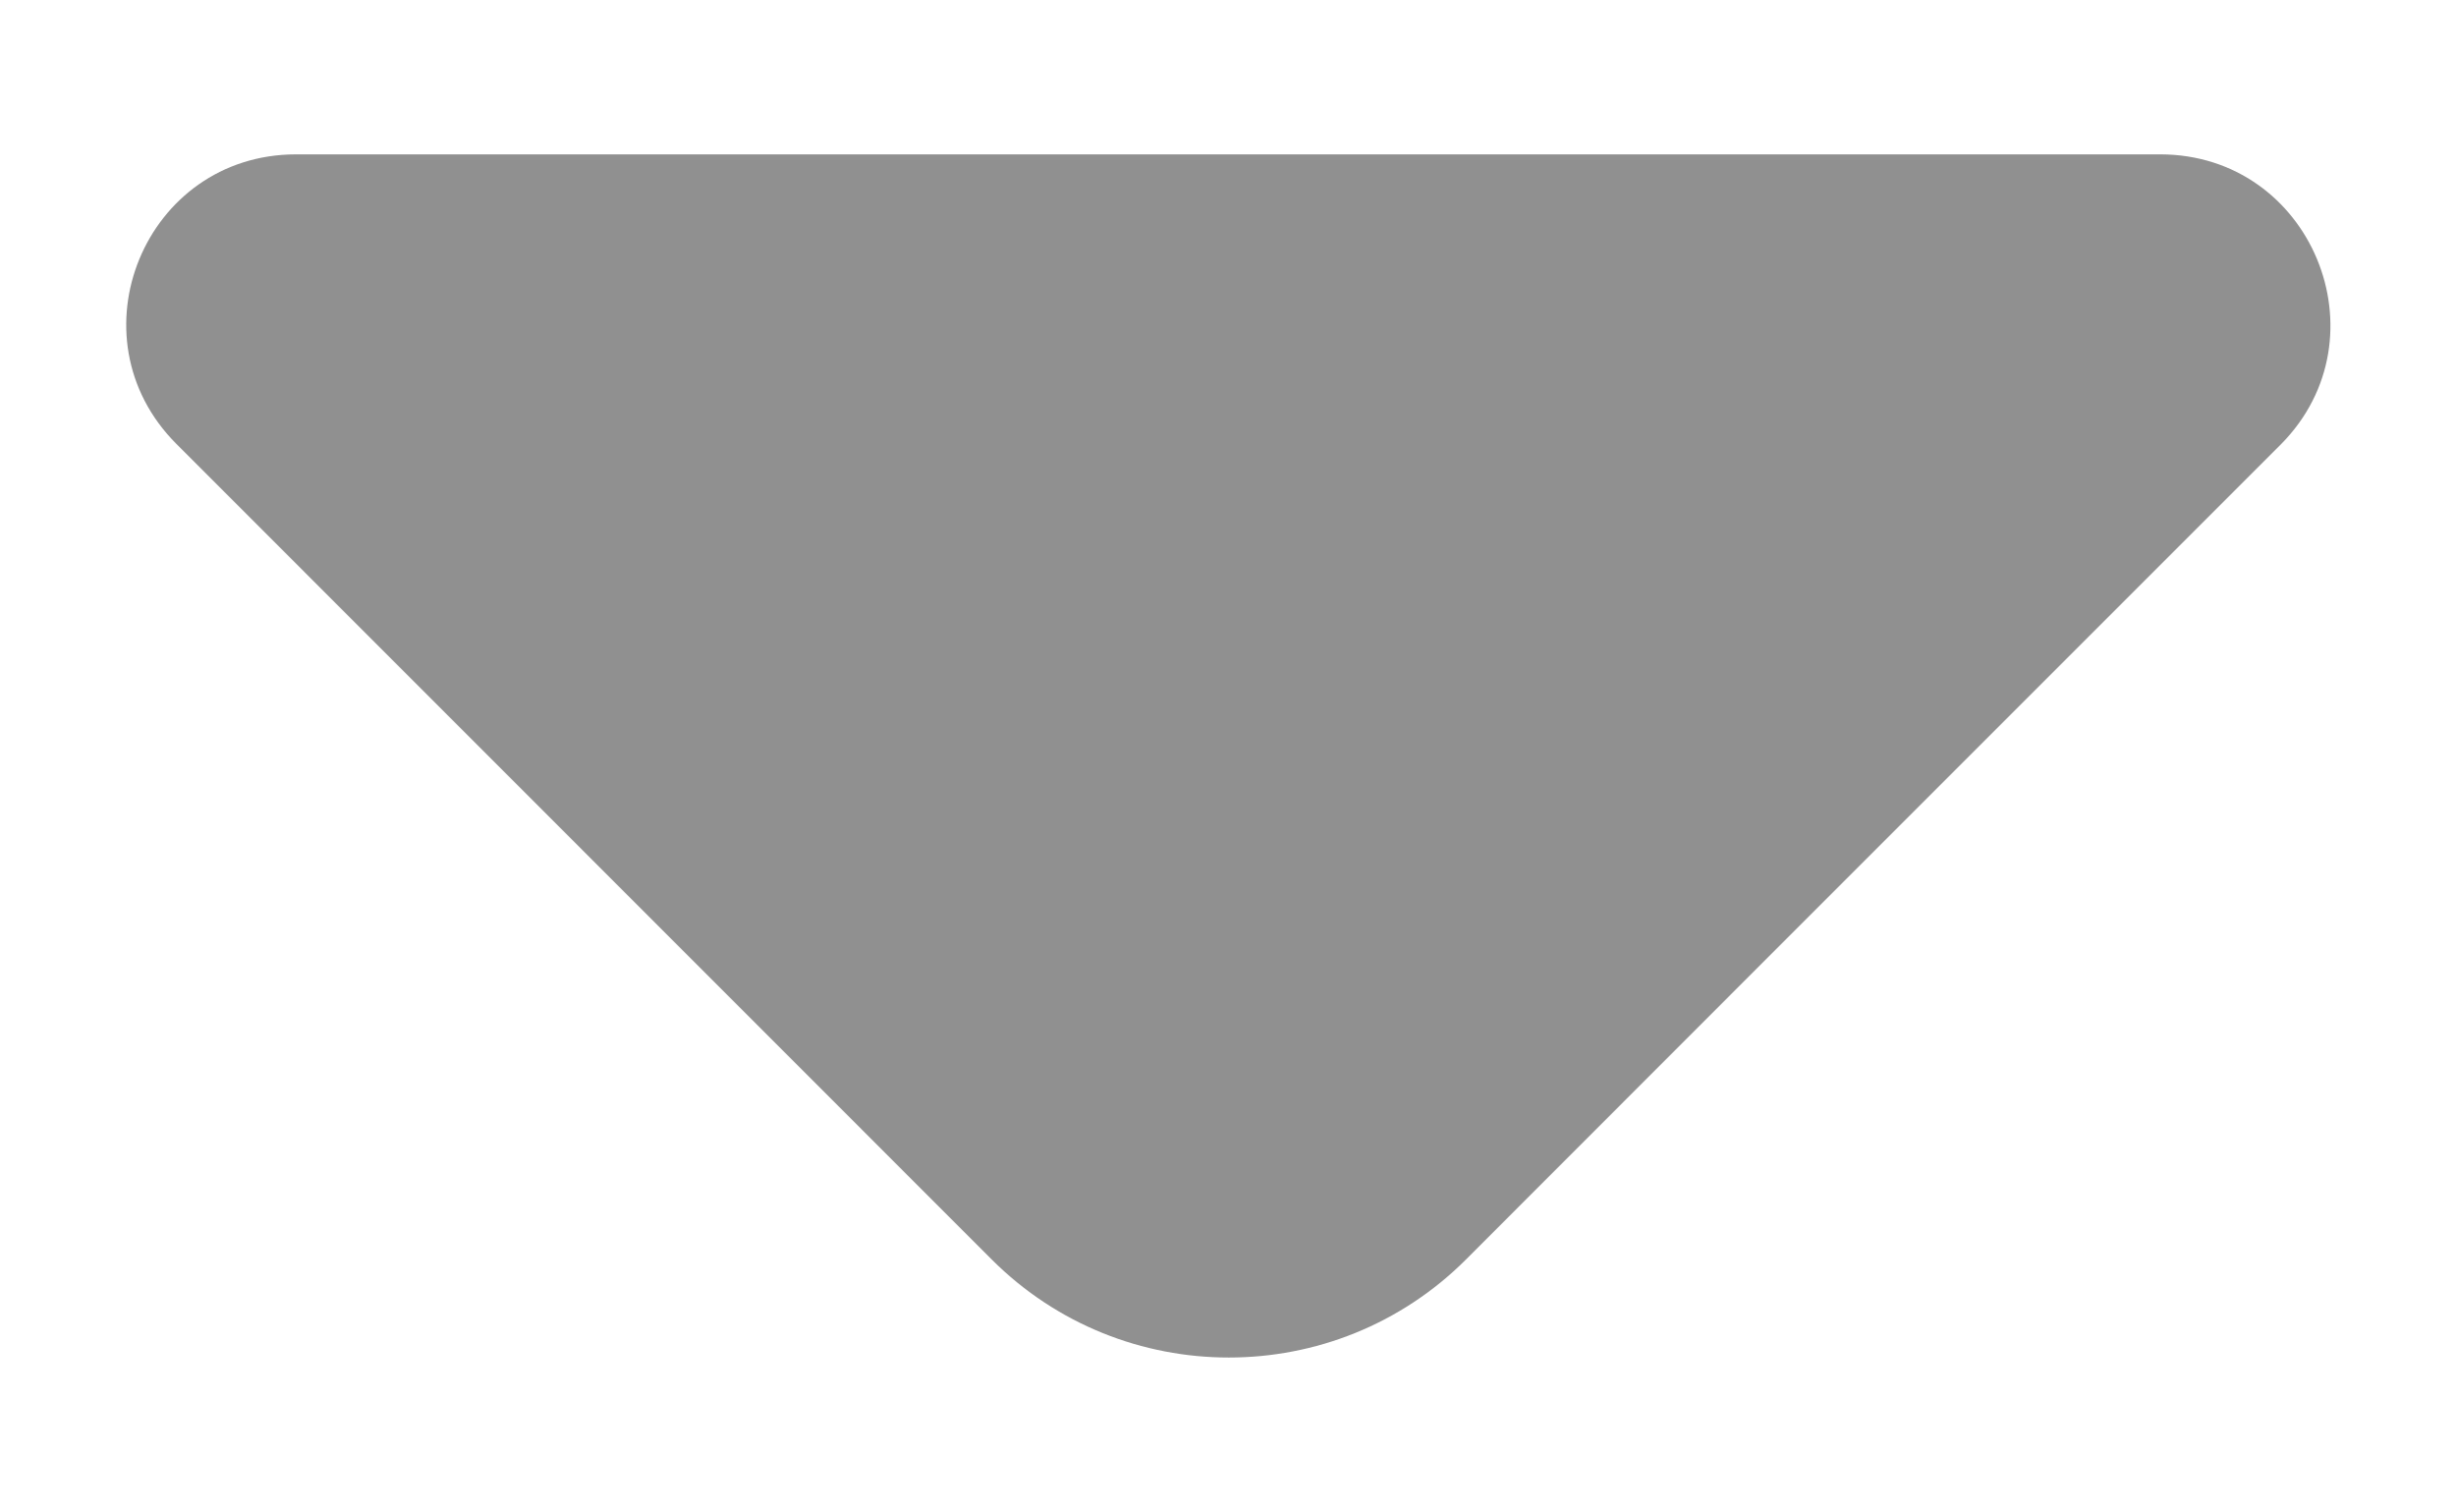
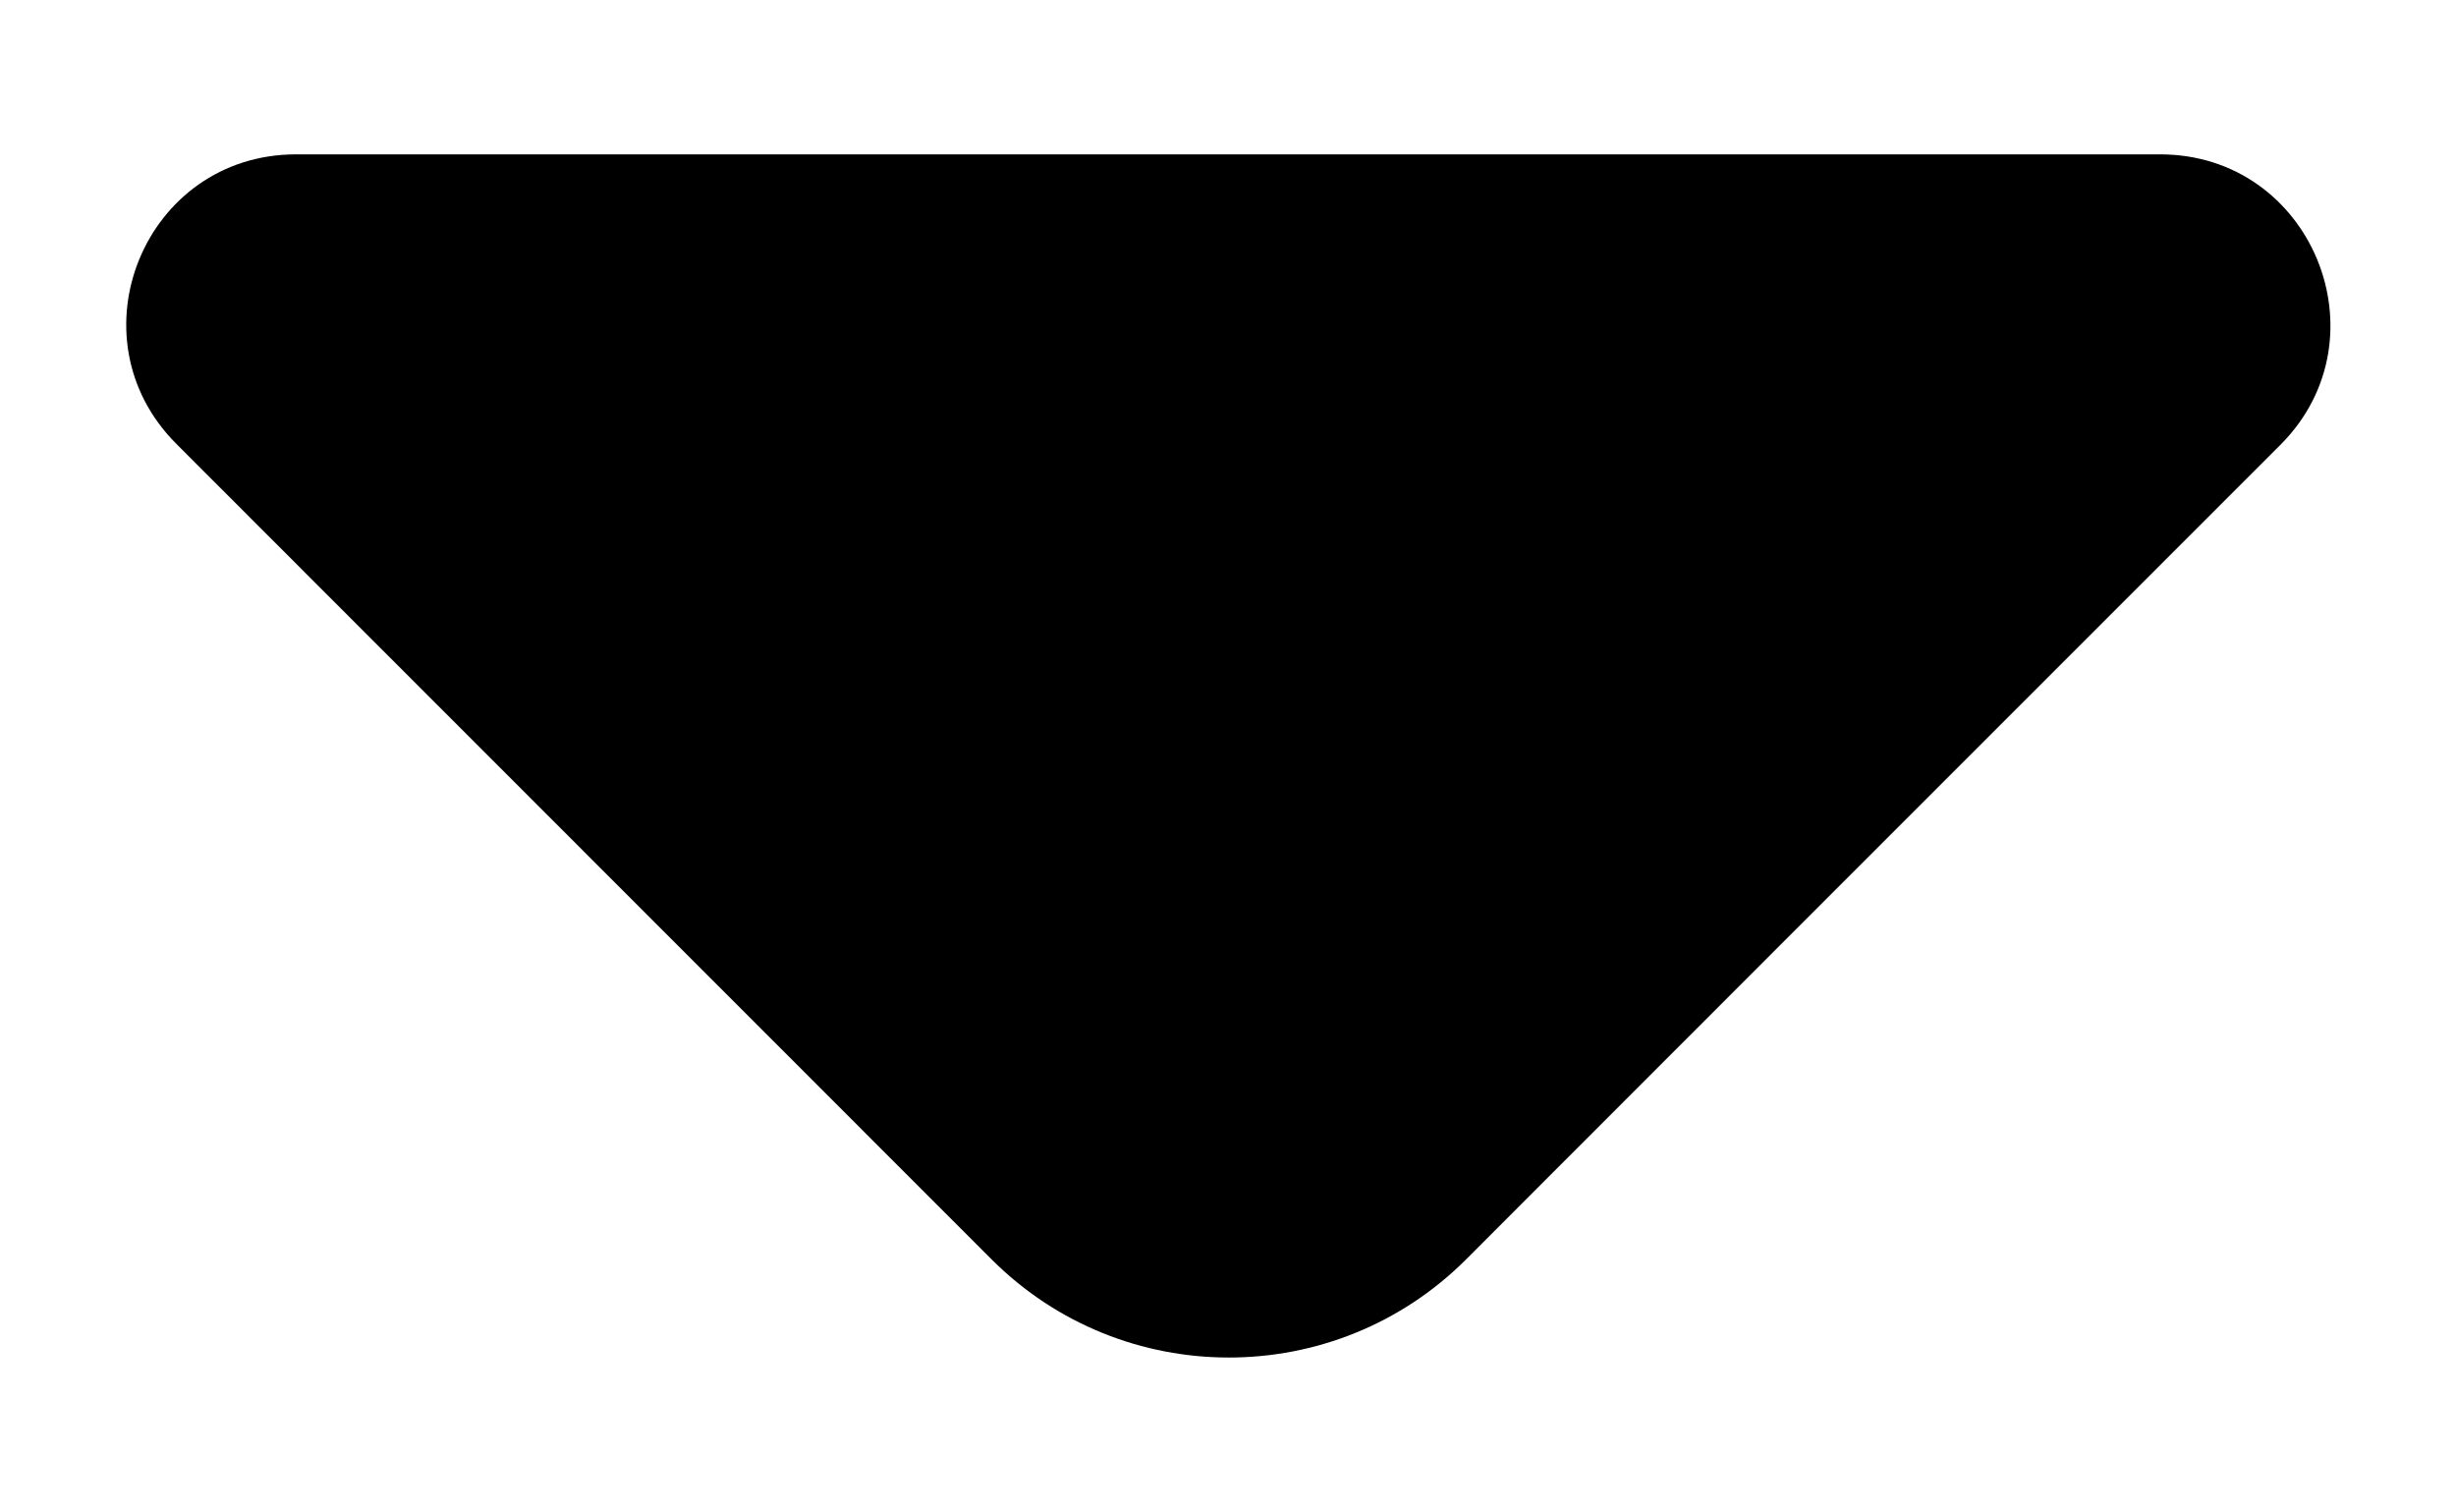
<svg xmlns="http://www.w3.org/2000/svg" width="13" height="8" viewBox="0 0 13 8" fill="none">
-   <path d="M11.434 0.817H6.242H1.567C0.767 0.817 0.367 1.783 0.934 2.35L5.25 6.667C5.942 7.358 7.067 7.358 7.759 6.667L9.4 5.025L12.075 2.35C12.634 1.783 12.234 0.817 11.434 0.817Z" fill="#909090" />
+   <path d="M11.434 0.817H6.242H1.567C0.767 0.817 0.367 1.783 0.934 2.35L5.25 6.667C5.942 7.358 7.067 7.358 7.759 6.667L9.4 5.025L12.075 2.35C12.634 1.783 12.234 0.817 11.434 0.817Z" fill="currentColor" />
</svg>
